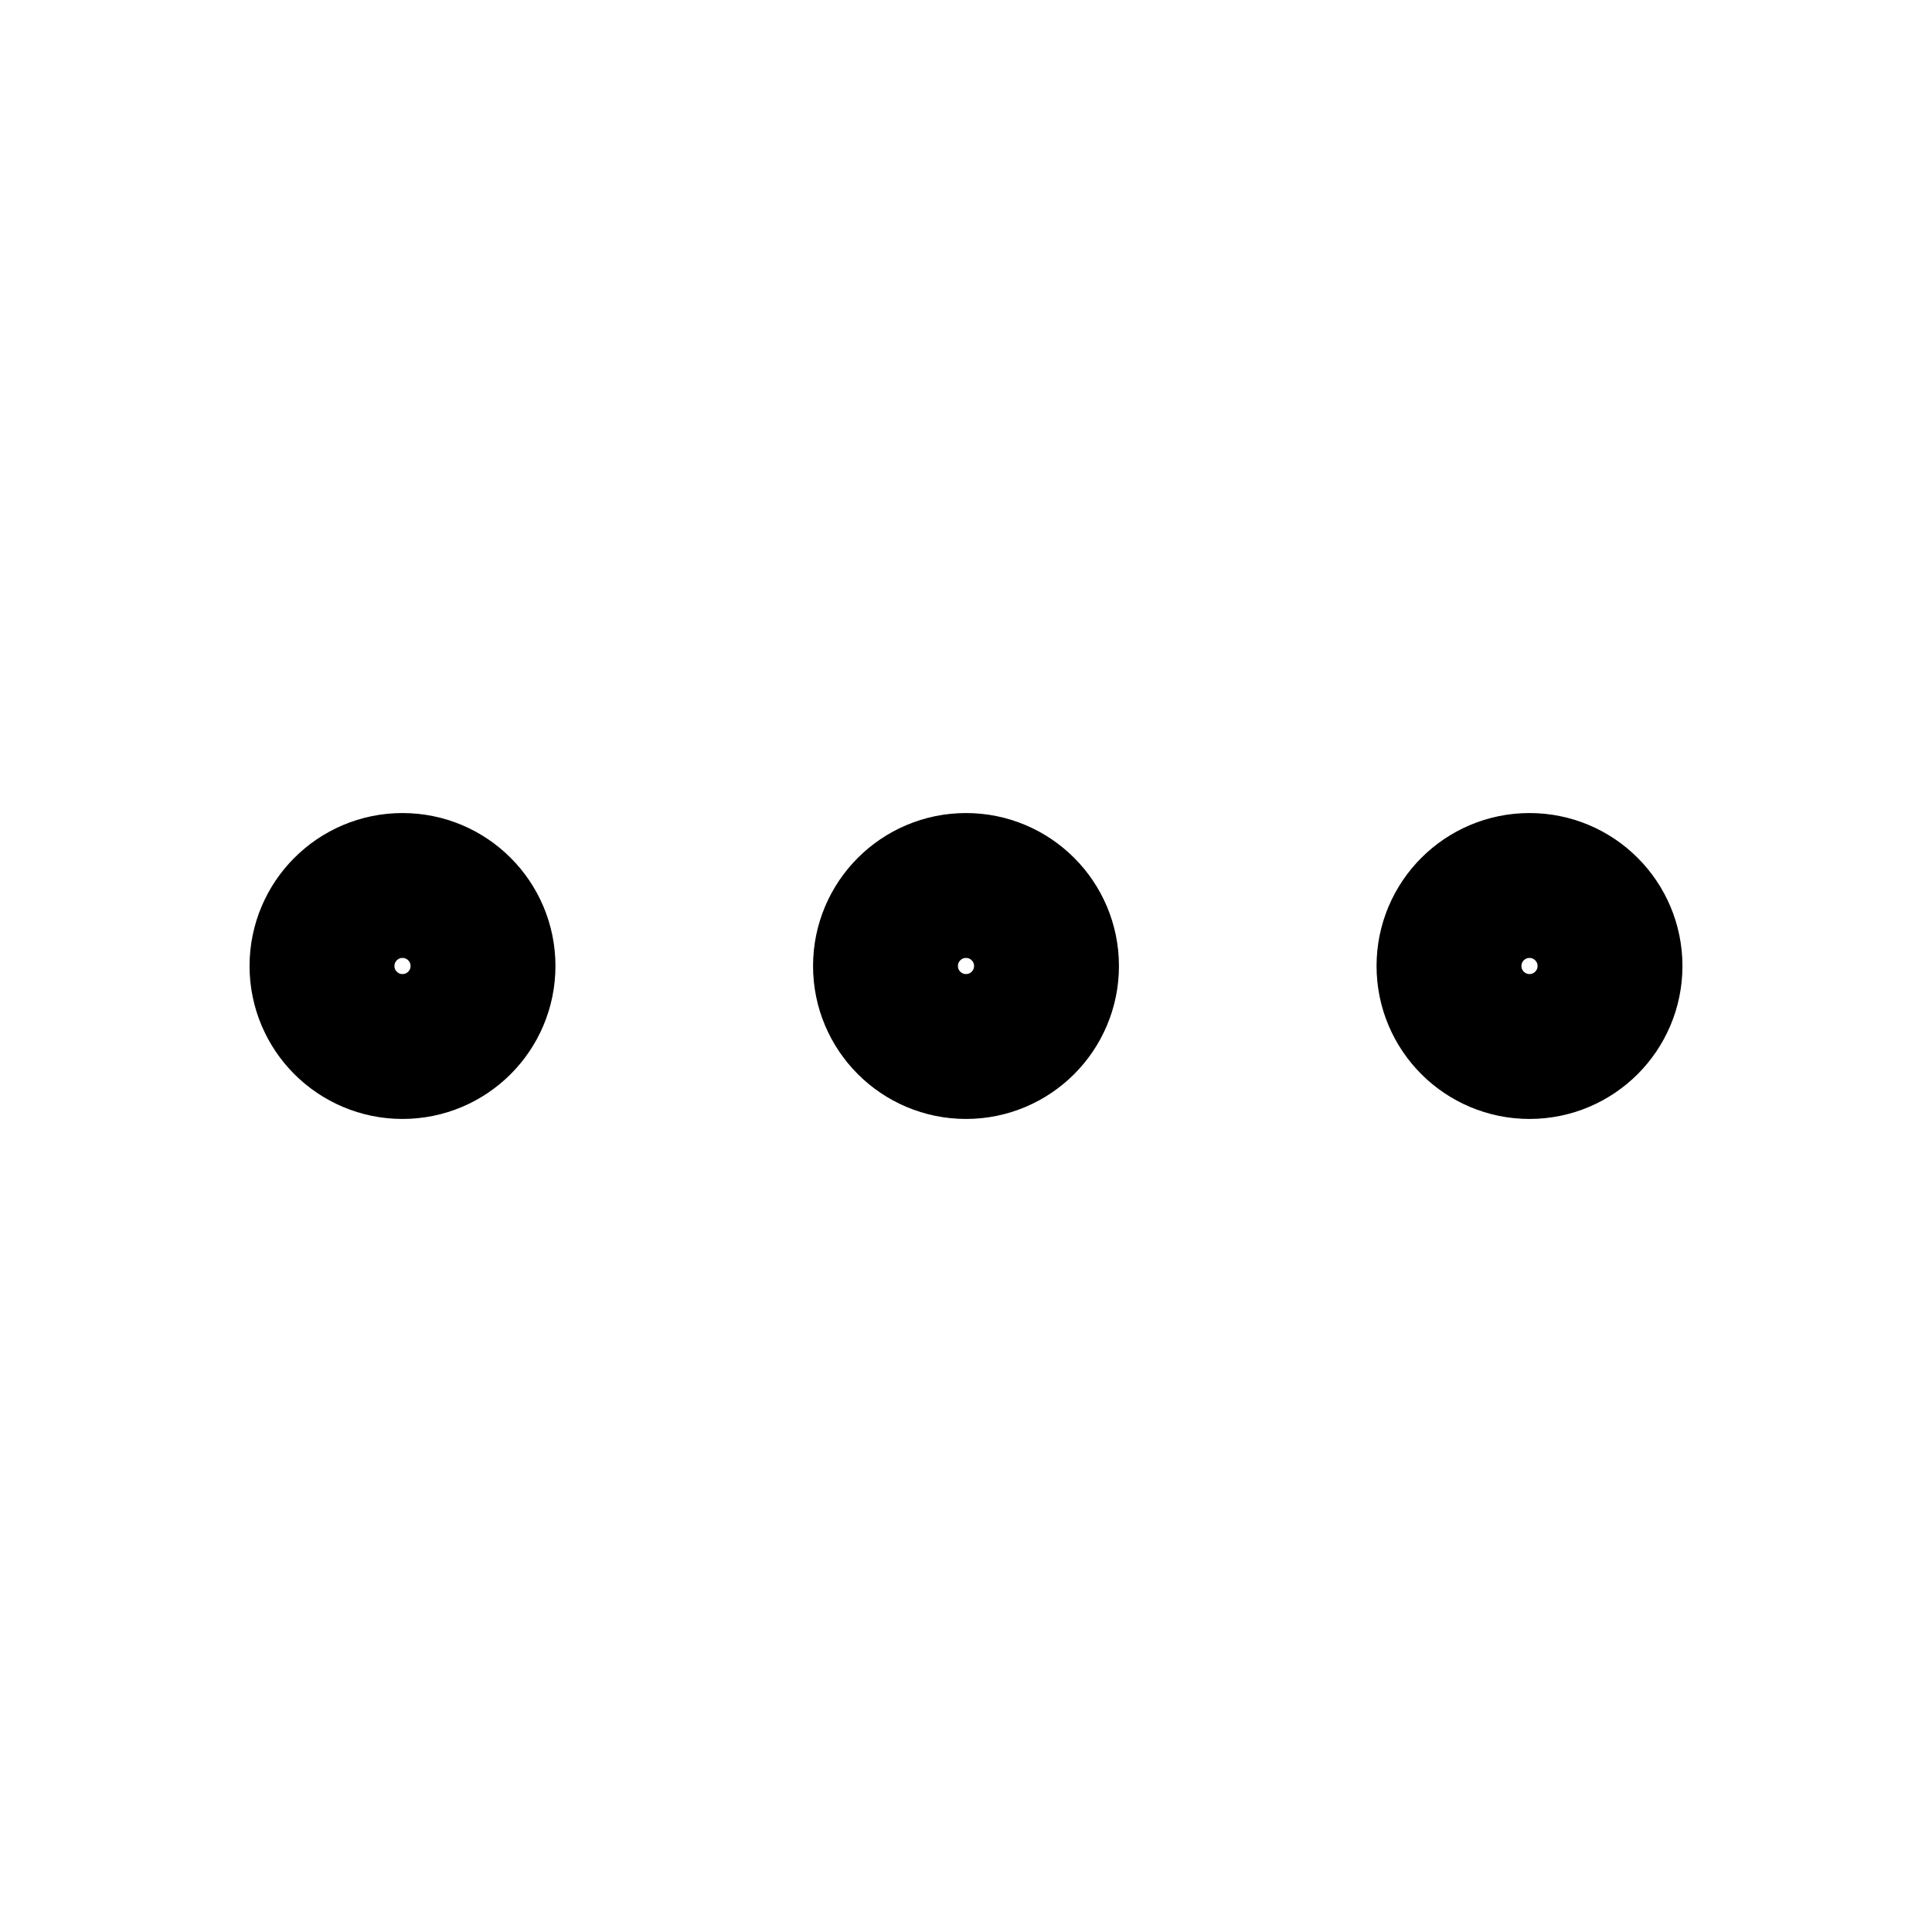
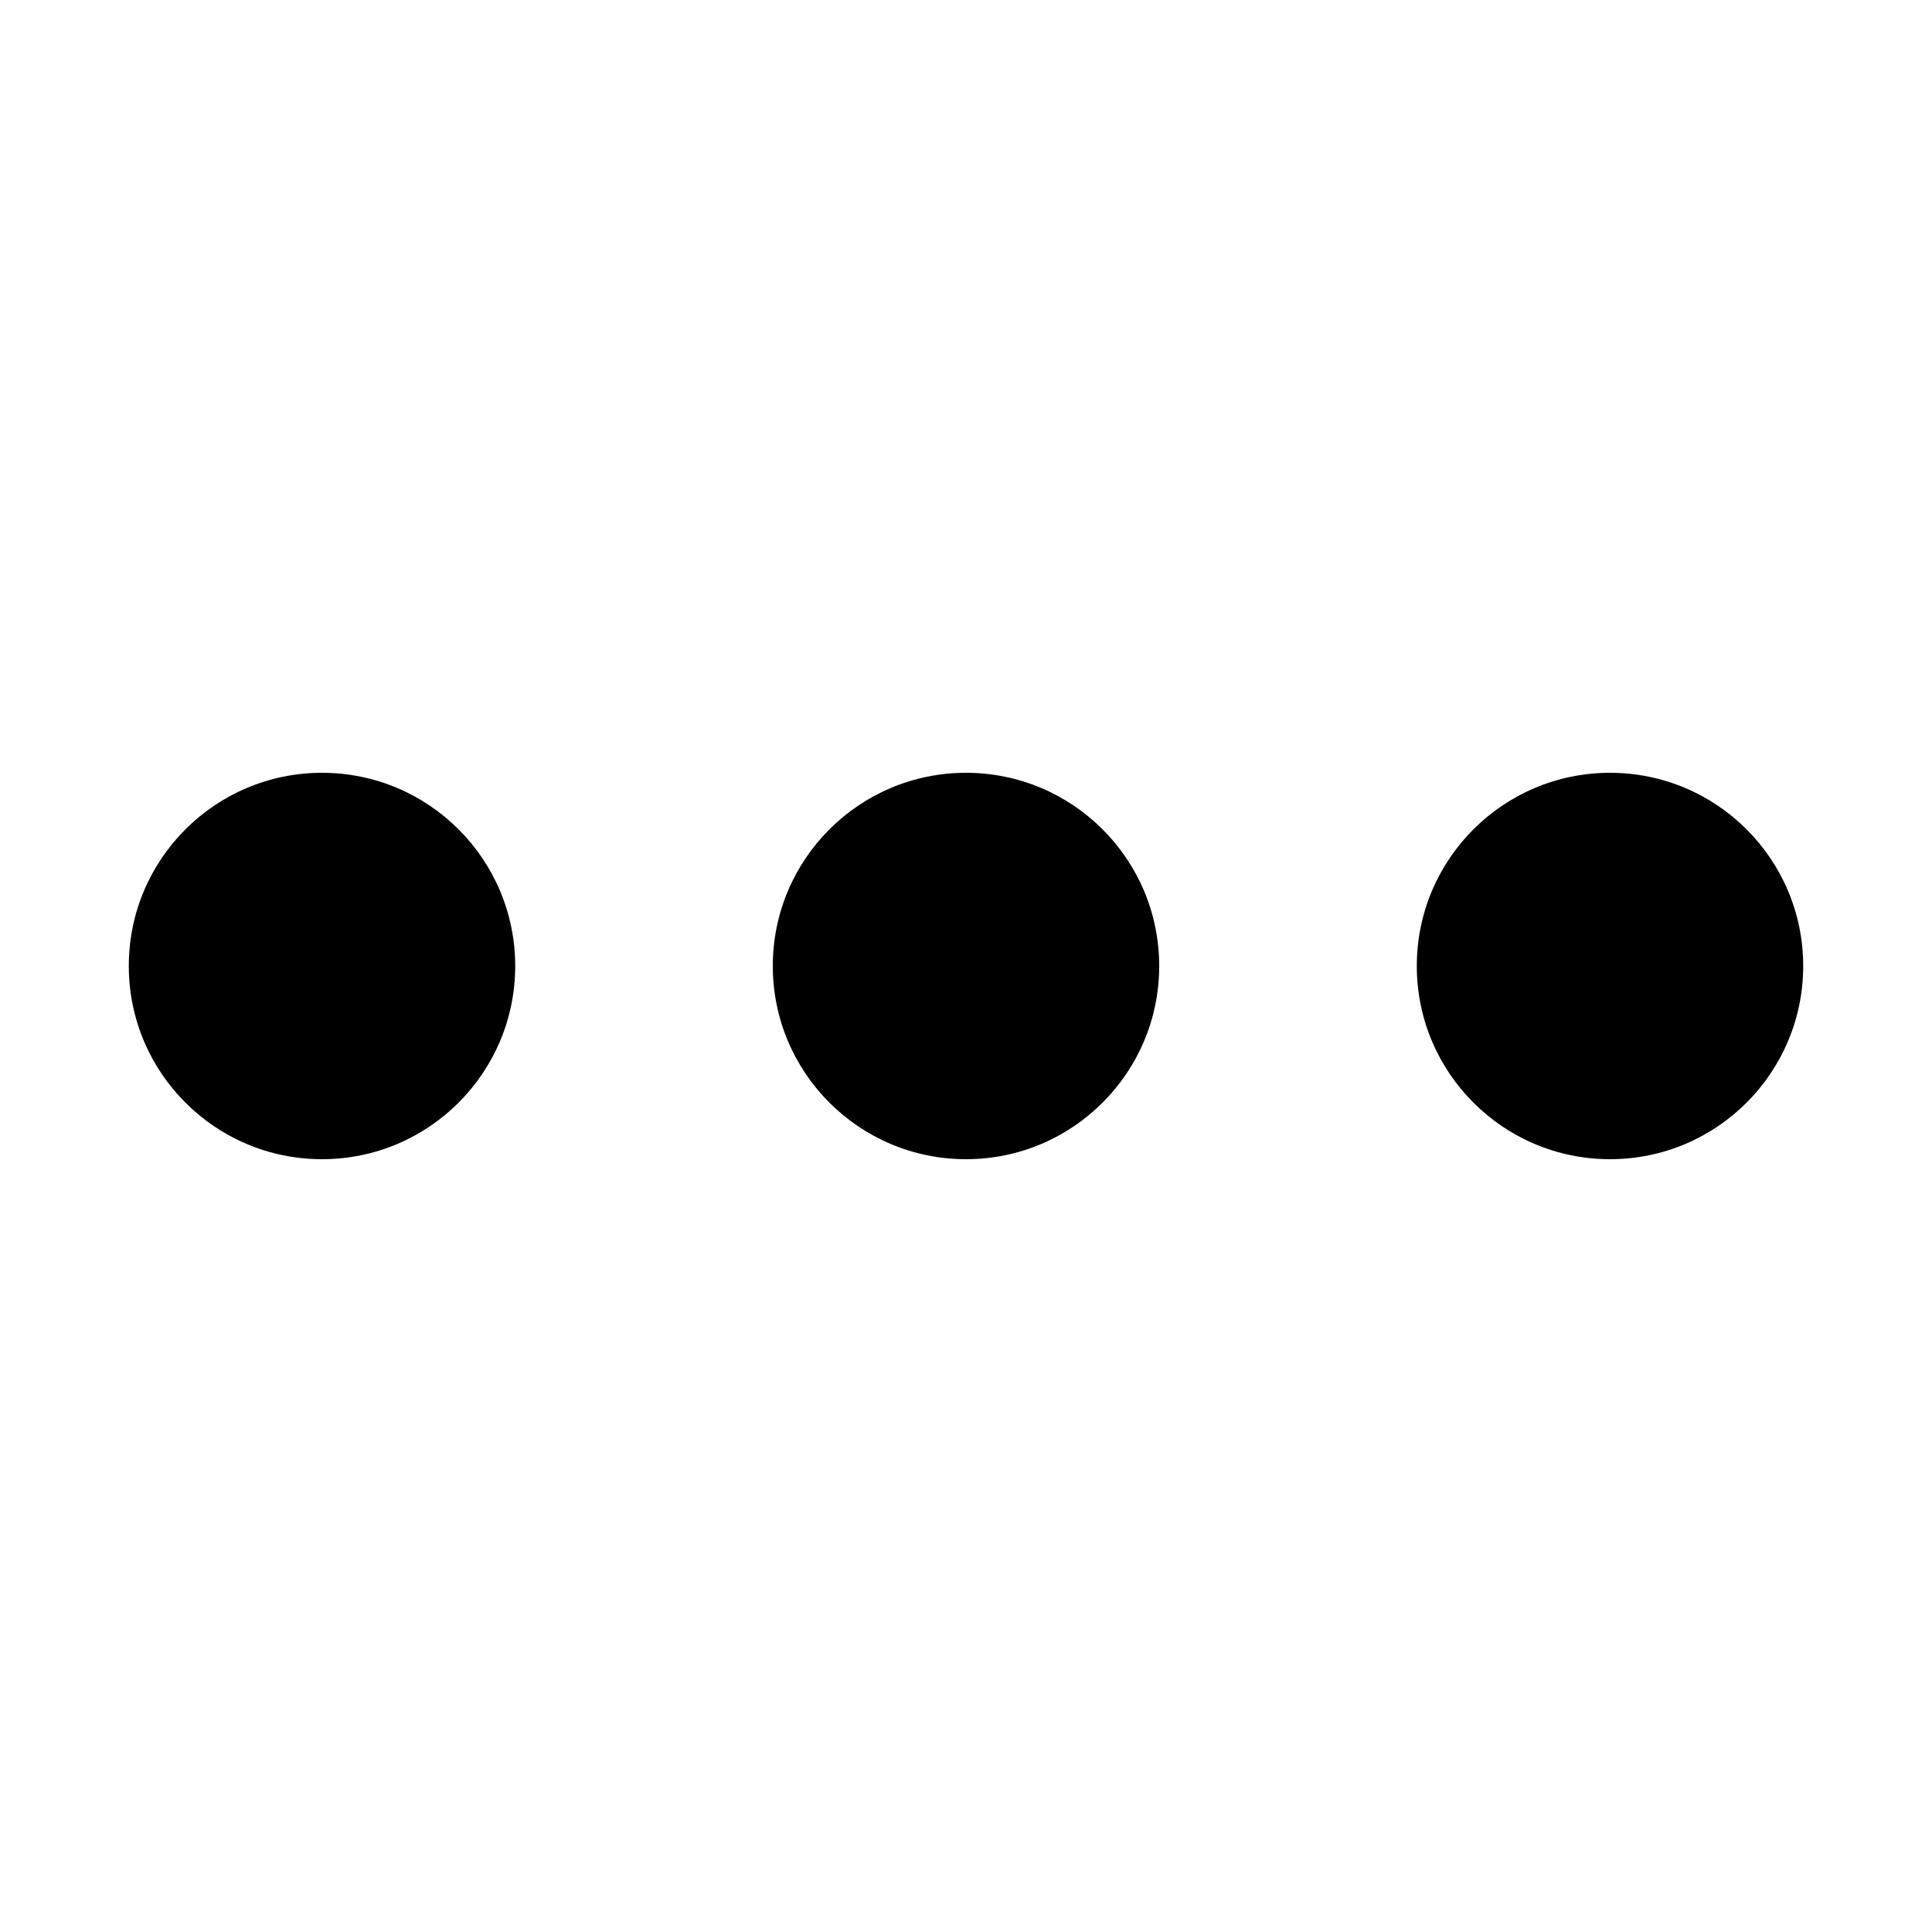
- <svg xmlns="http://www.w3.org/2000/svg" viewBox="0 0 24 24" fill="none" stroke="currentColor" stroke-width="1.8" stroke-linecap="round" stroke-linejoin="round">
-   <circle cx="5" cy="12" r="1" />
-   <circle cx="12" cy="12" r="1" />
-   <circle cx="19" cy="12" r="1" />
+ <svg xmlns="http://www.w3.org/2000/svg" viewBox="0 0 24 24">
+   <circle cx="4" cy="12" r="2.4" fill="currentColor" />
+   <circle cx="12" cy="12" r="2.4" fill="currentColor" />
+   <circle cx="20" cy="12" r="2.4" fill="currentColor" />
</svg>
